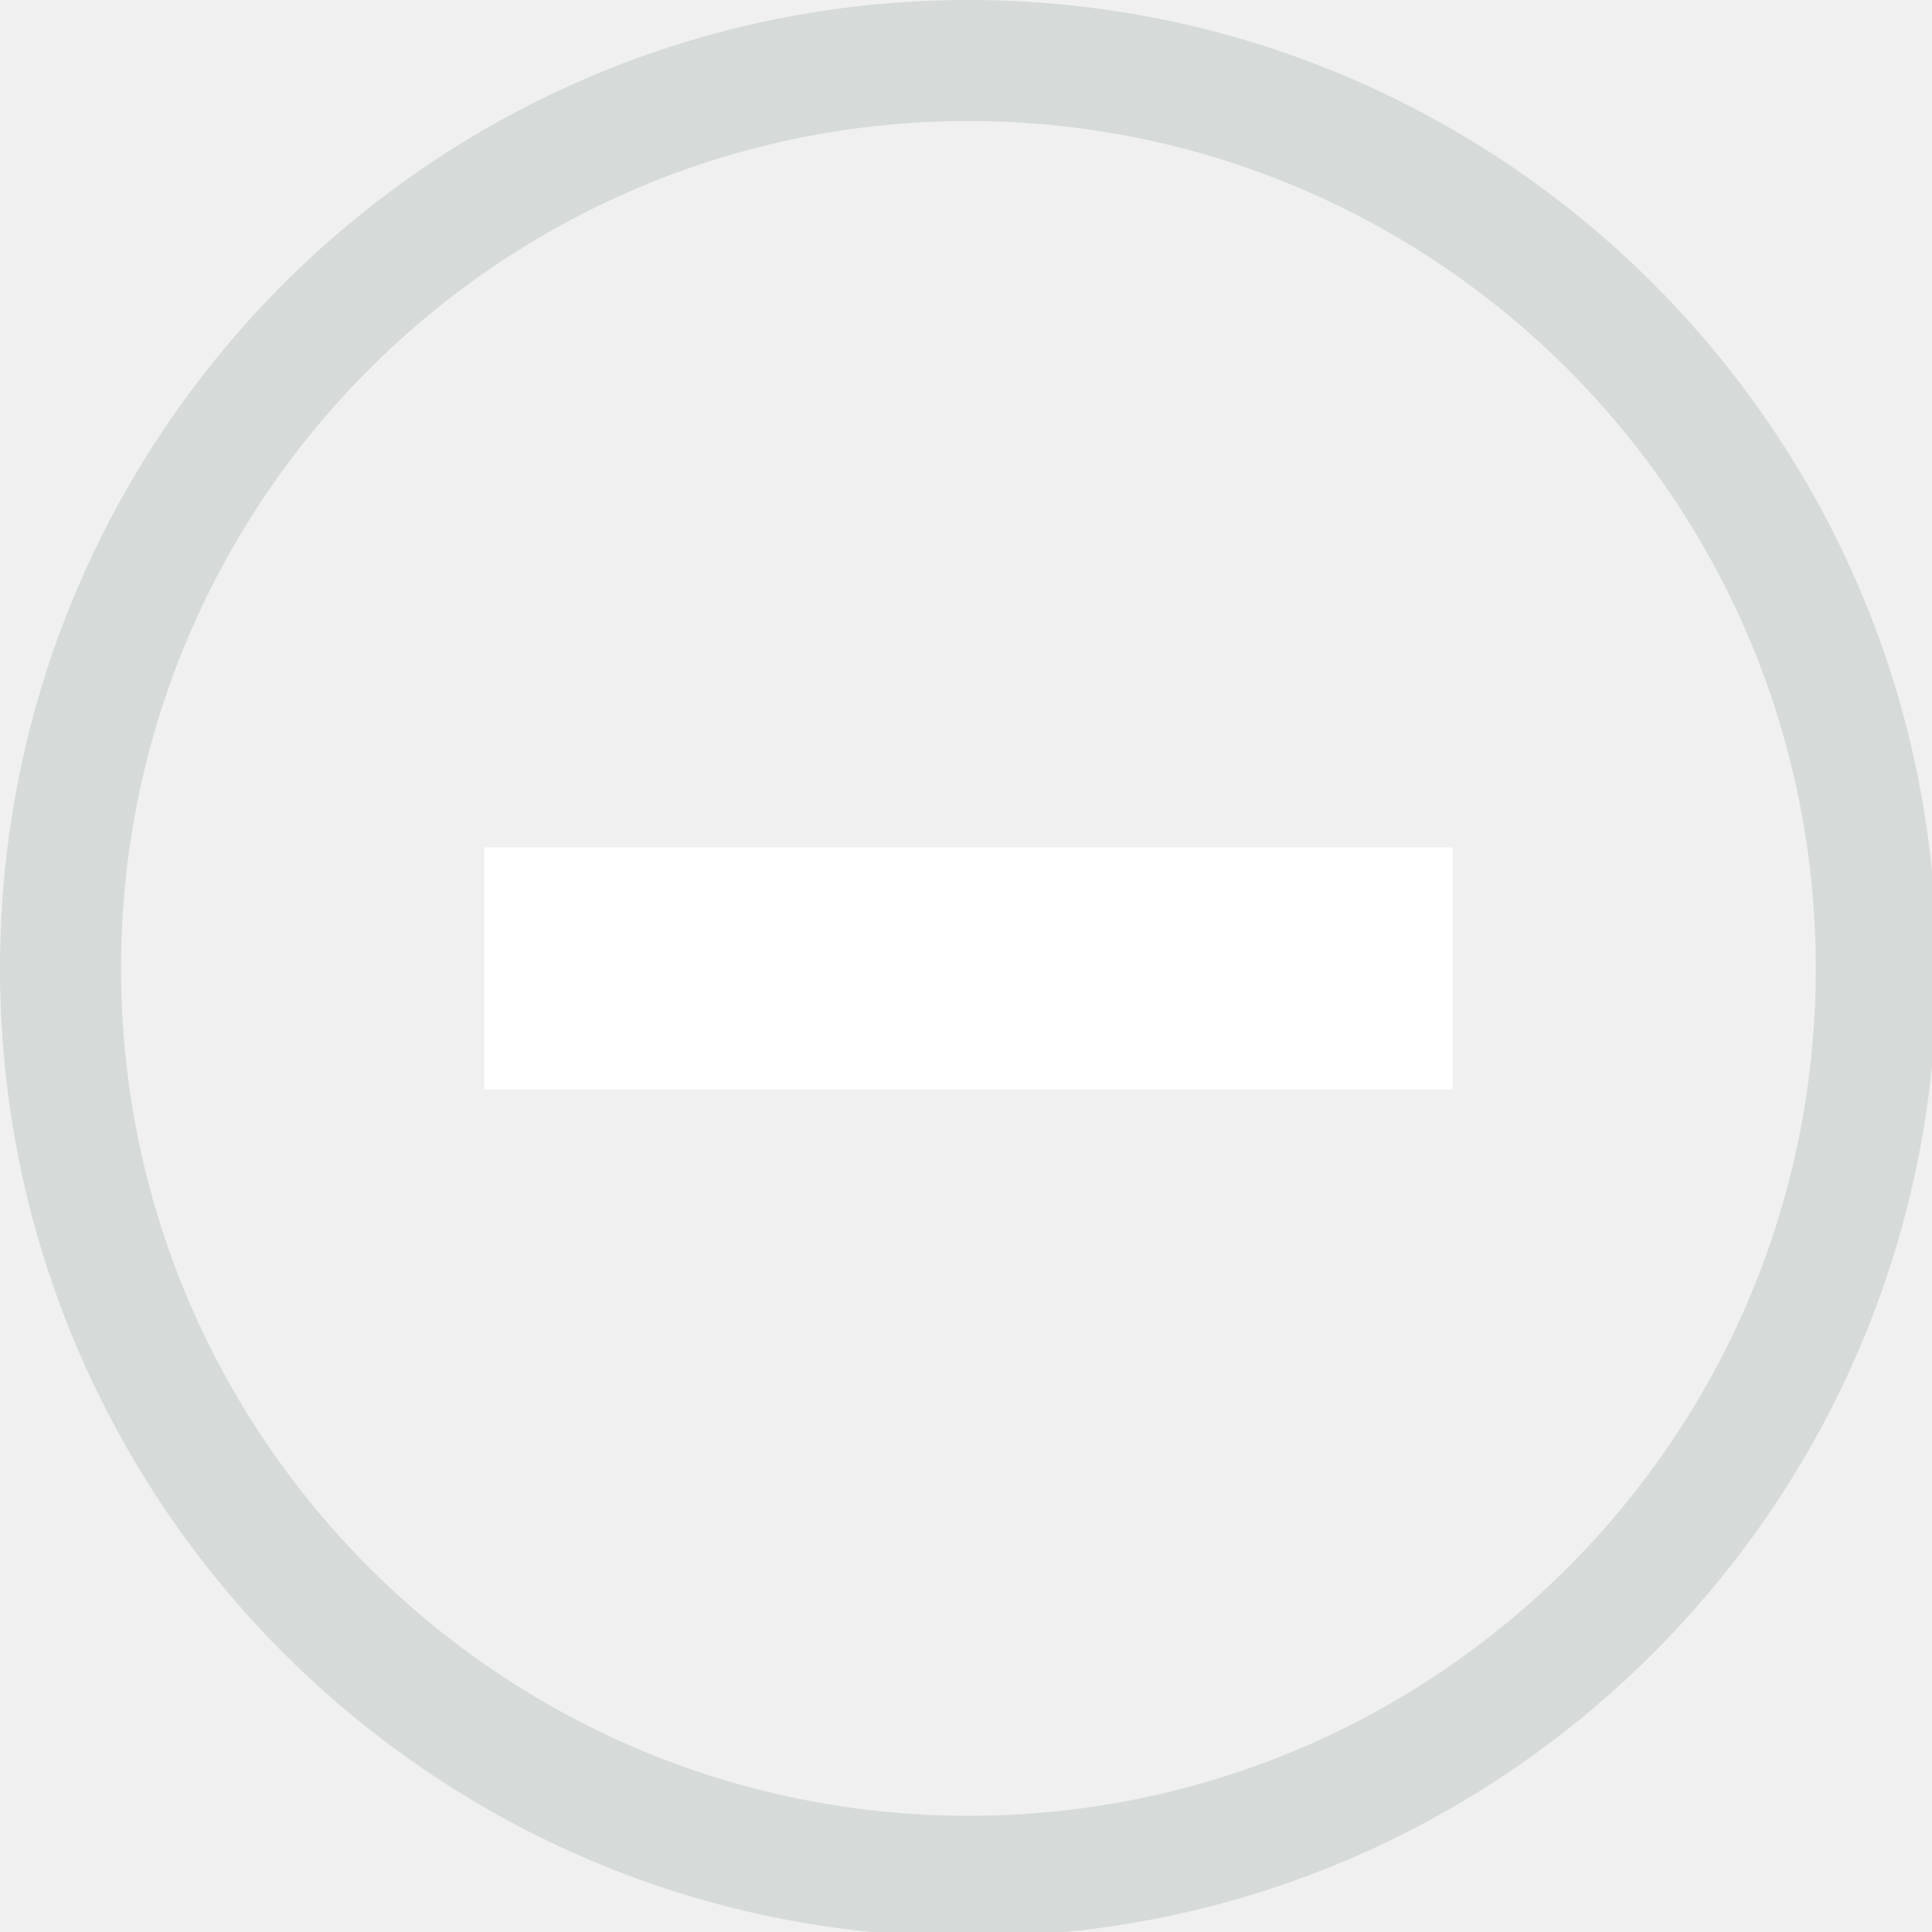
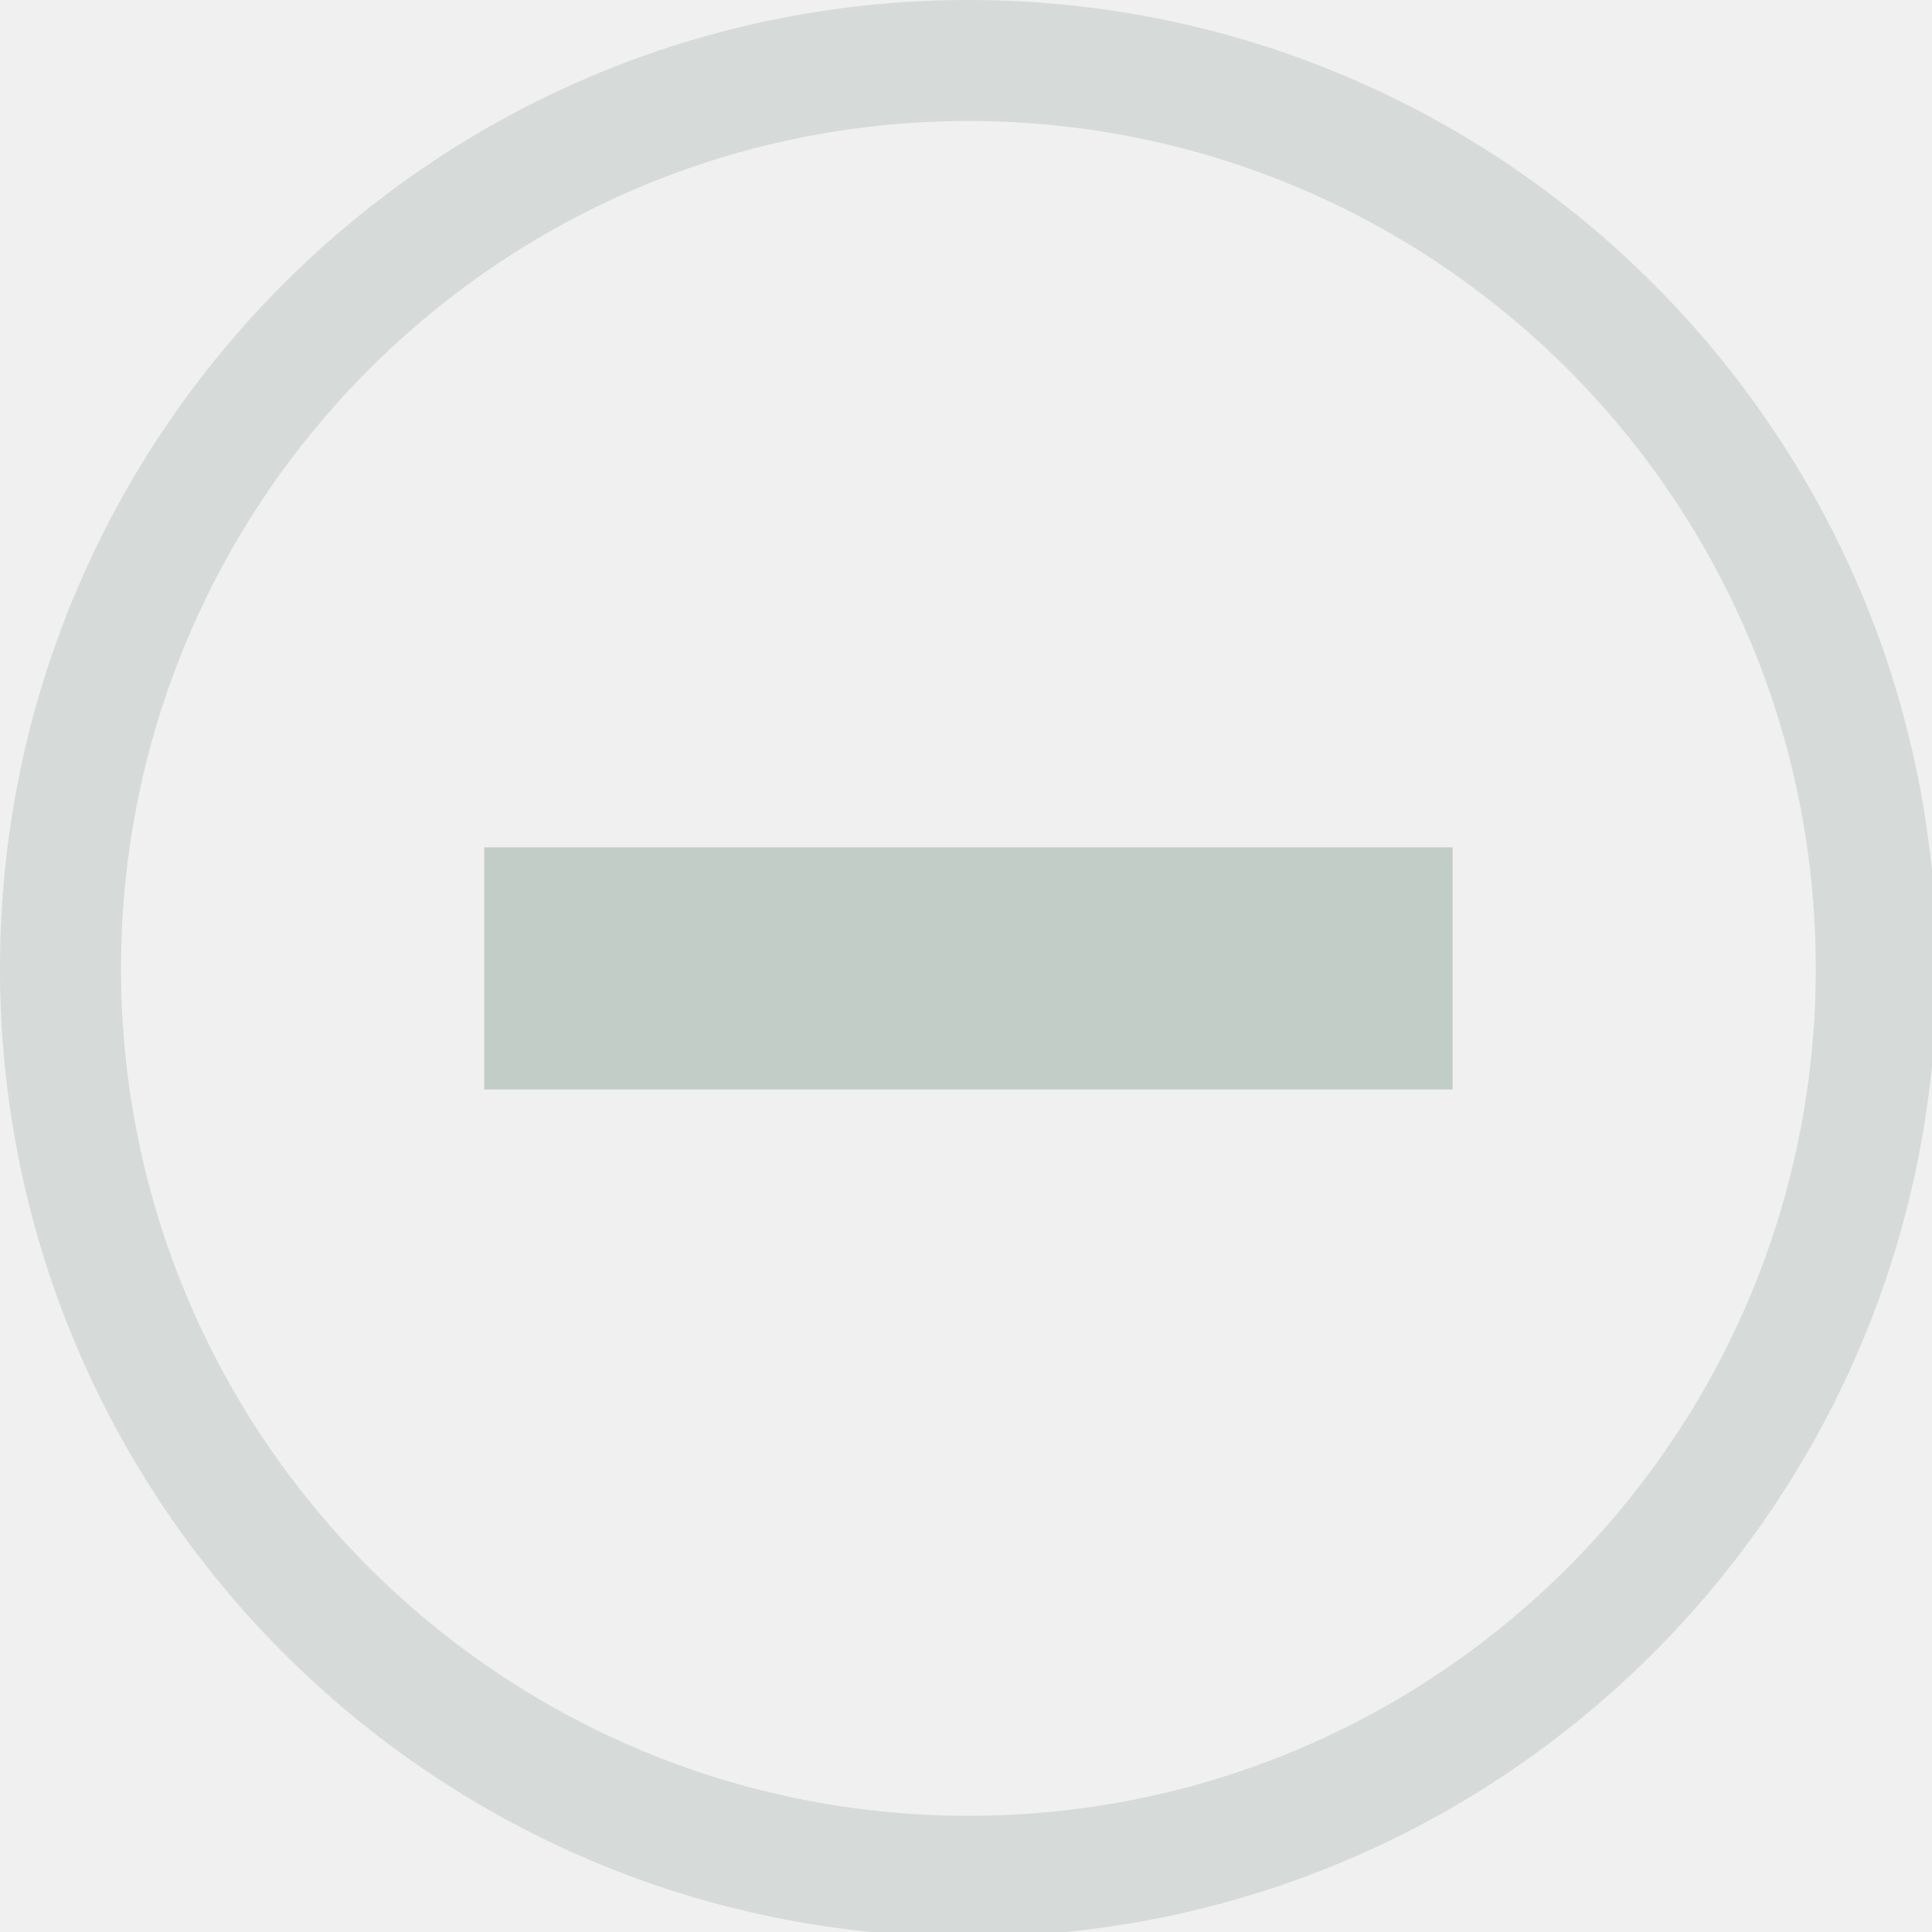
<svg xmlns="http://www.w3.org/2000/svg" width="133pt" height="133pt" viewBox="0 0 133 133" version="1.1">
  <g id="surface1">
    <path style=" stroke:none;fill-rule:nonzero;fill:#c3cdc8;fill-opacity:0.5;" d="M 66.668 0 C 29.852 0 0 29.852 0 66.668 C 0 103.484 29.852 133.332 66.668 133.332 C 103.484 133.332 133.332 103.484 133.332 66.668 C 133.332 29.852 103.484 0 66.668 0 Z M 66.668 8.332 C 98.895 8.332 125 34.441 125 66.668 C 125 98.895 98.895 125 66.668 125 C 34.441 125 8.332 98.895 8.332 66.668 C 8.332 34.441 34.441 8.332 66.668 8.332 Z M 66.668 8.332 " />
    <path style=" stroke:none;fill-rule:nonzero;fill:#c3cdc8;fill-opacity:0.15;" d="M 66.668 0 C 29.852 0 0 29.852 0 66.668 C 0 103.484 29.852 133.332 66.668 133.332 C 103.484 133.332 133.332 103.484 133.332 66.668 C 133.332 29.852 103.484 0 66.668 0 Z M 66.668 8.332 C 98.895 8.332 125 34.441 125 66.668 C 125 98.895 98.895 125 66.668 125 C 34.441 125 8.332 98.895 8.332 66.668 C 8.332 34.441 34.441 8.332 66.668 8.332 Z M 66.668 8.332 " />
-     <path style=" stroke:none;fill-rule:nonzero;fill:#ffffff;fill-opacity:1;" d="M 33.332 58.332 L 100 58.332 L 100 75 L 33.332 75 Z M 33.332 58.332 " />
+     <path style=" stroke:none;fill-rule:nonzero;fill:#c3cdc8;fill-opacity:1;" d="M 33.332 58.332 L 100 58.332 L 100 75 L 33.332 75 Z M 33.332 58.332 " />
  </g>
</svg>
